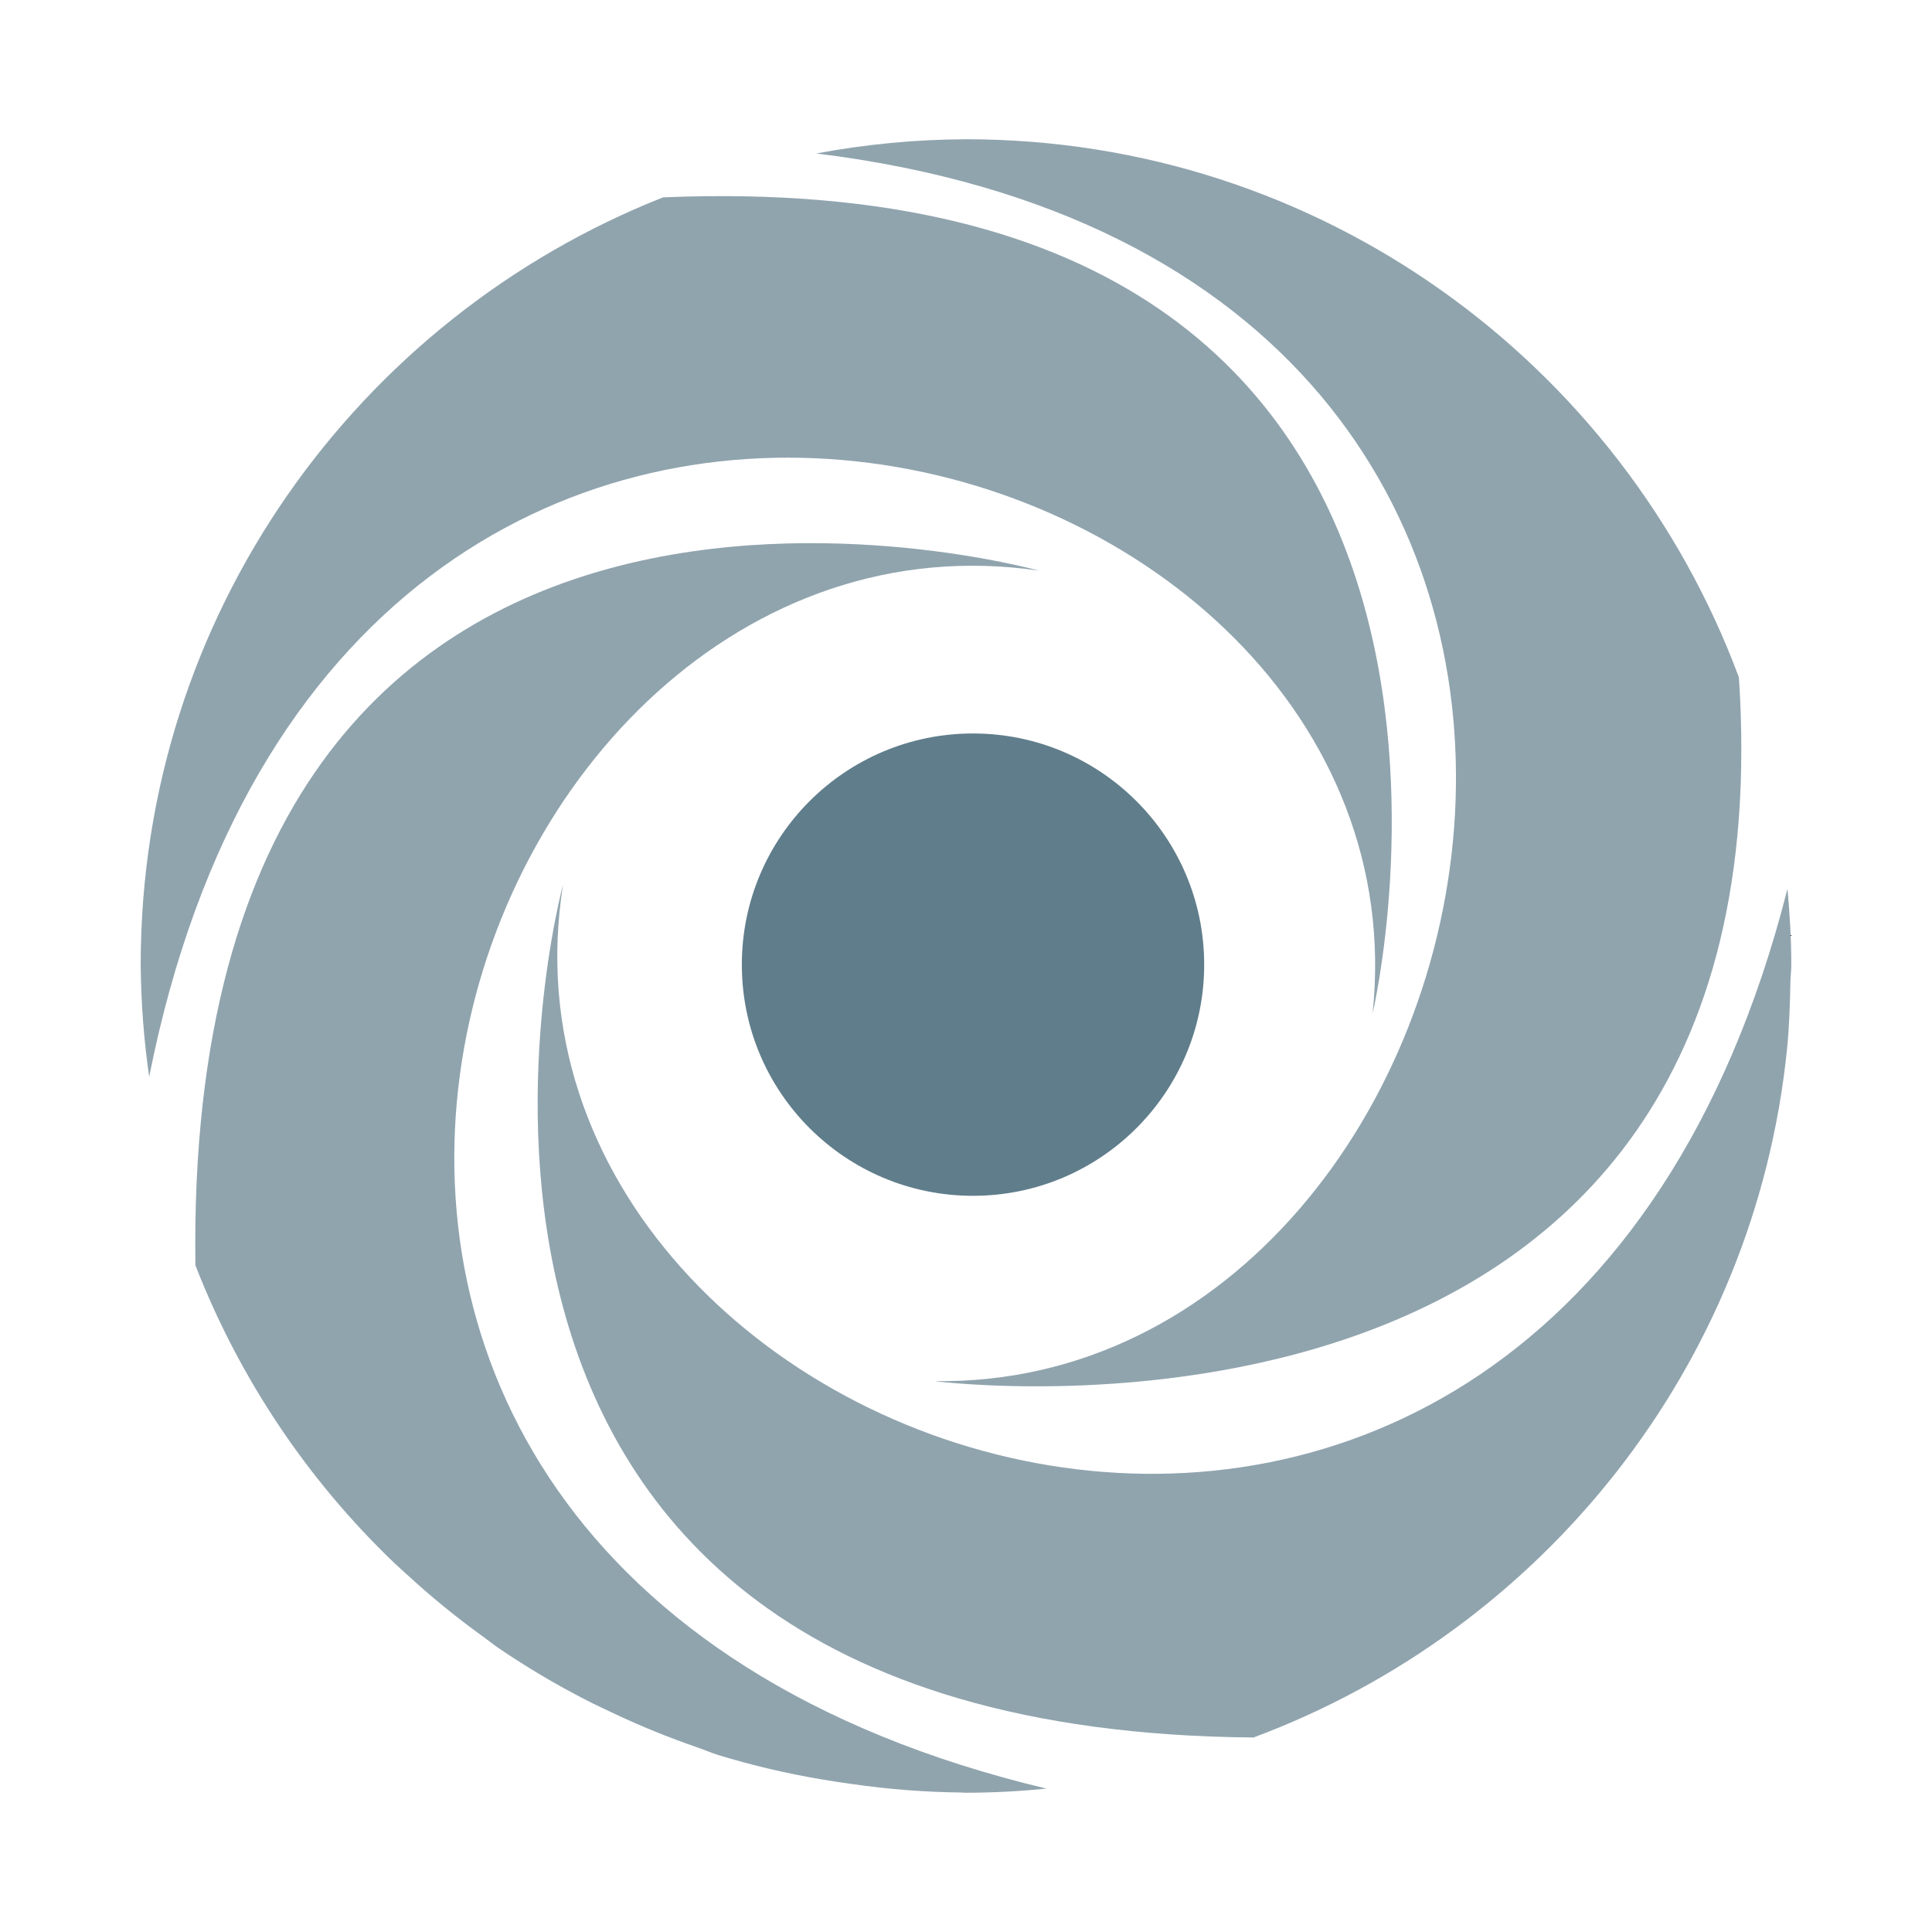
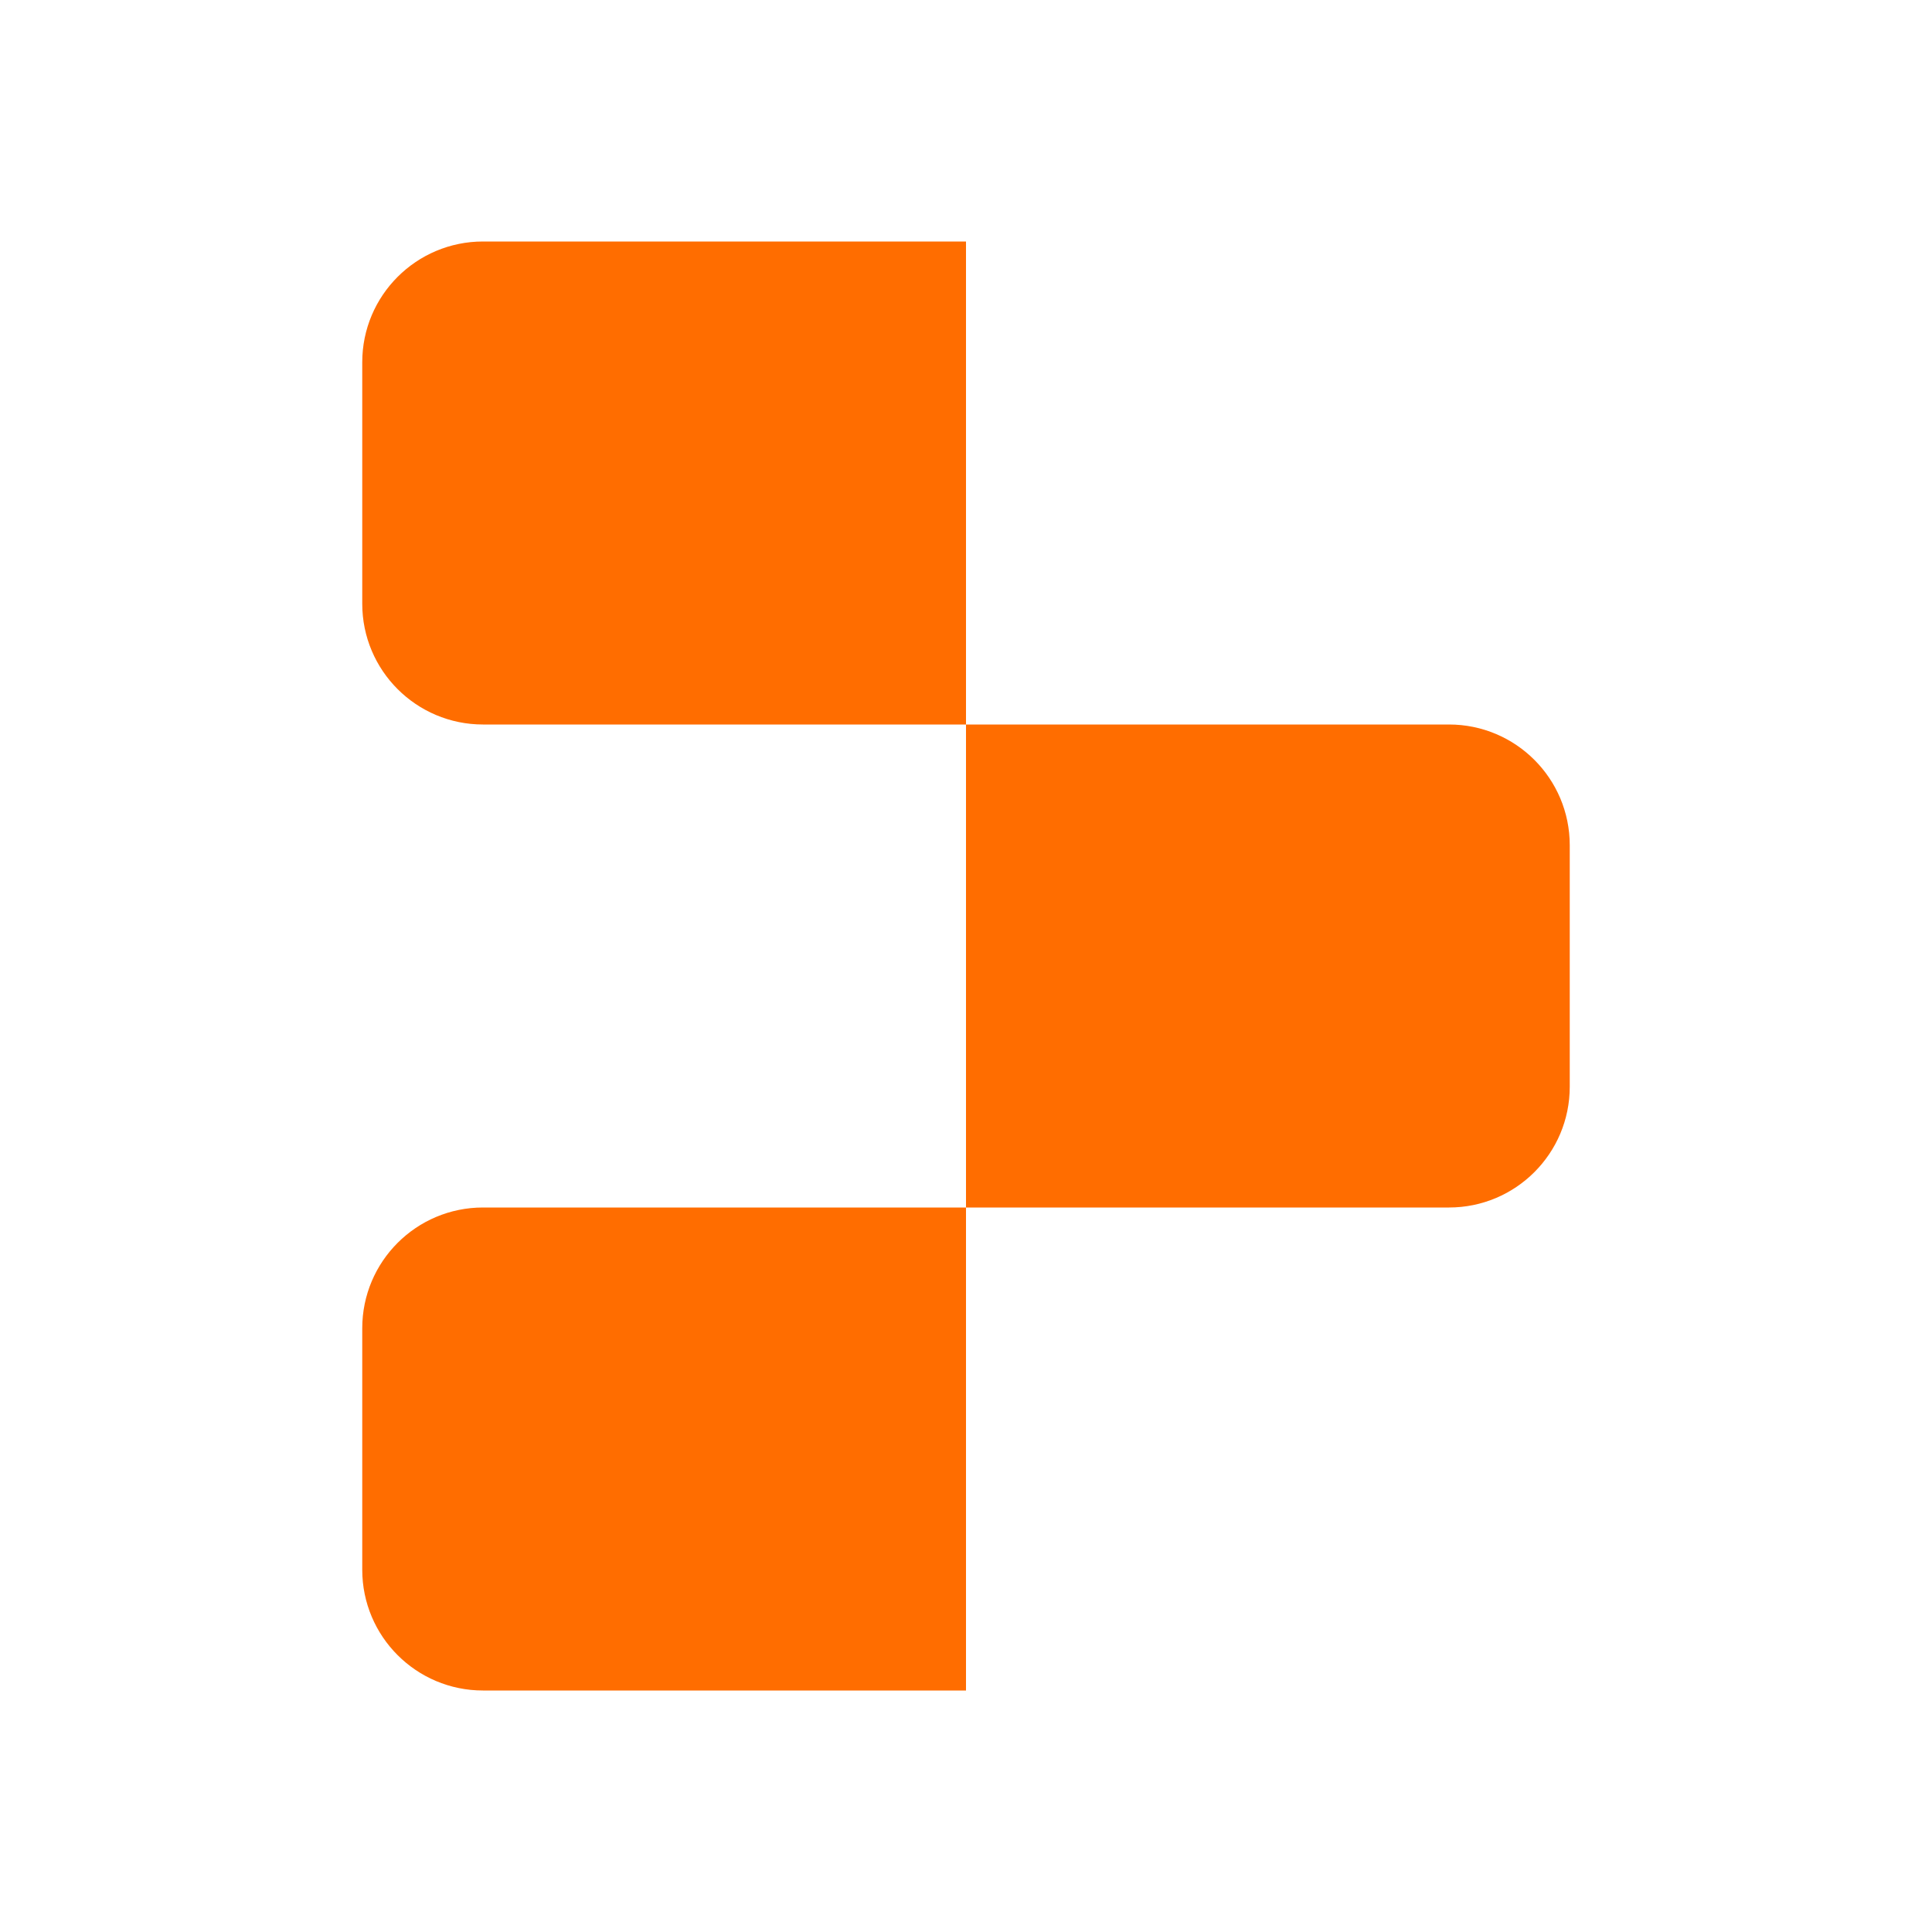
- <svg xmlns="http://www.w3.org/2000/svg" viewBox="0 0 500 500">
-   <g id="Exponent" style="isolation:isolate">
-     <path d="M1024.5 534.05c1.23 13.58 2.08 27.28 2.08 41.19 0-13.91-.85-27.6-2.08-41.19z" class="cls-2" transform="translate(-25.209 -24.25) scale(.47614)" />
-     <path d="M359 531.68S234.25 991.32 734.26 995.32c156.88-58.4 272.48-201.58 290-374.2 1.21-11.94 1.57-24.12 1.84-36.32.05-3.21.48-6.33.48-9.56 0-13.9-.85-27.61-2.08-41.19C892.4 1054.08 308 850.39 359 531.68z" class="cls-2" transform="translate(-25.209 -24.25) scale(.47614)" style="fill:#90a4ae" />
-     <path d="M617.54 361.07S152 231.06 159.16 738.68a449.86 449.86 0 0 0 108.49 162.17c2 1.89 4.07 3.68 6.09 5.54a450.17 450.17 0 0 0 42.54 34.67c2.31 1.65 4.48 3.47 6.8 5.08a446.74 446.74 0 0 0 49.11 29.16c4.93 2.54 10 4.86 15 7.23a443.91 443.91 0 0 0 44.85 18.2c3.75 1.28 7.33 2.88 11.13 4.07A444.68 444.68 0 0 0 499 1018c5.71 1 11.48 1.84 17.26 2.64a450 450 0 0 0 59.11 4.59c.76 0 1.49.12 2.25.12 14.92 0 29.65-.8 44.18-2.23C99.46 898.55 298 314.47 617.54 361.07z" class="cls-2" transform="translate(-25.209 -24.25) scale(.47614)" style="fill:#90a4ae" />
-     <path d="M799 601.8s110.14-464.34-385.64-443.6c-166.25 65.67-283.94 227.43-283.94 417a451.1 451.1 0 0 0 4.61 61C238.37 110.86 832.8 281 799 601.8z" class="cls-2" transform="translate(-25.209 -24.25) scale(.47614)" style="fill:#90a4ae" />
-     <path d="M560.95 801.62s466.35 60.88 437.16-382.51C934.64 248.44 770.76 126.62 578 126.62a450.24 450.24 0 0 0-81.35 7.73c519.64 63.79 384.58 671.81 64.3 667.27z" class="cls-2" transform="translate(-25.209 -24.25) scale(.47614)" style="fill:#90a4ae" />
-     <path d="M707.46 575.25A125.65 125.65 0 1 1 581.85 449.6a125.64 125.64 0 0 1 125.61 125.65z" transform="translate(-25.209 -24.25) scale(.47614)" style="fill:#607d8b" />
-   </g>
+ <svg xmlns="http://www.w3.org/2000/svg" viewBox="0 0 32 32">
+   <path fill="#ff6d00" d="M8 4h8v8H8a2 2 0 0 1-2-2V6a2 2 0 0 1 2-2m8 8h8a2 2 0 0 1 2 2v4a2 2 0 0 1-2 2h-8zm-8 8h8v8H8a2 2 0 0 1-2-2v-4a2 2 0 0 1 2-2" />
</svg>
